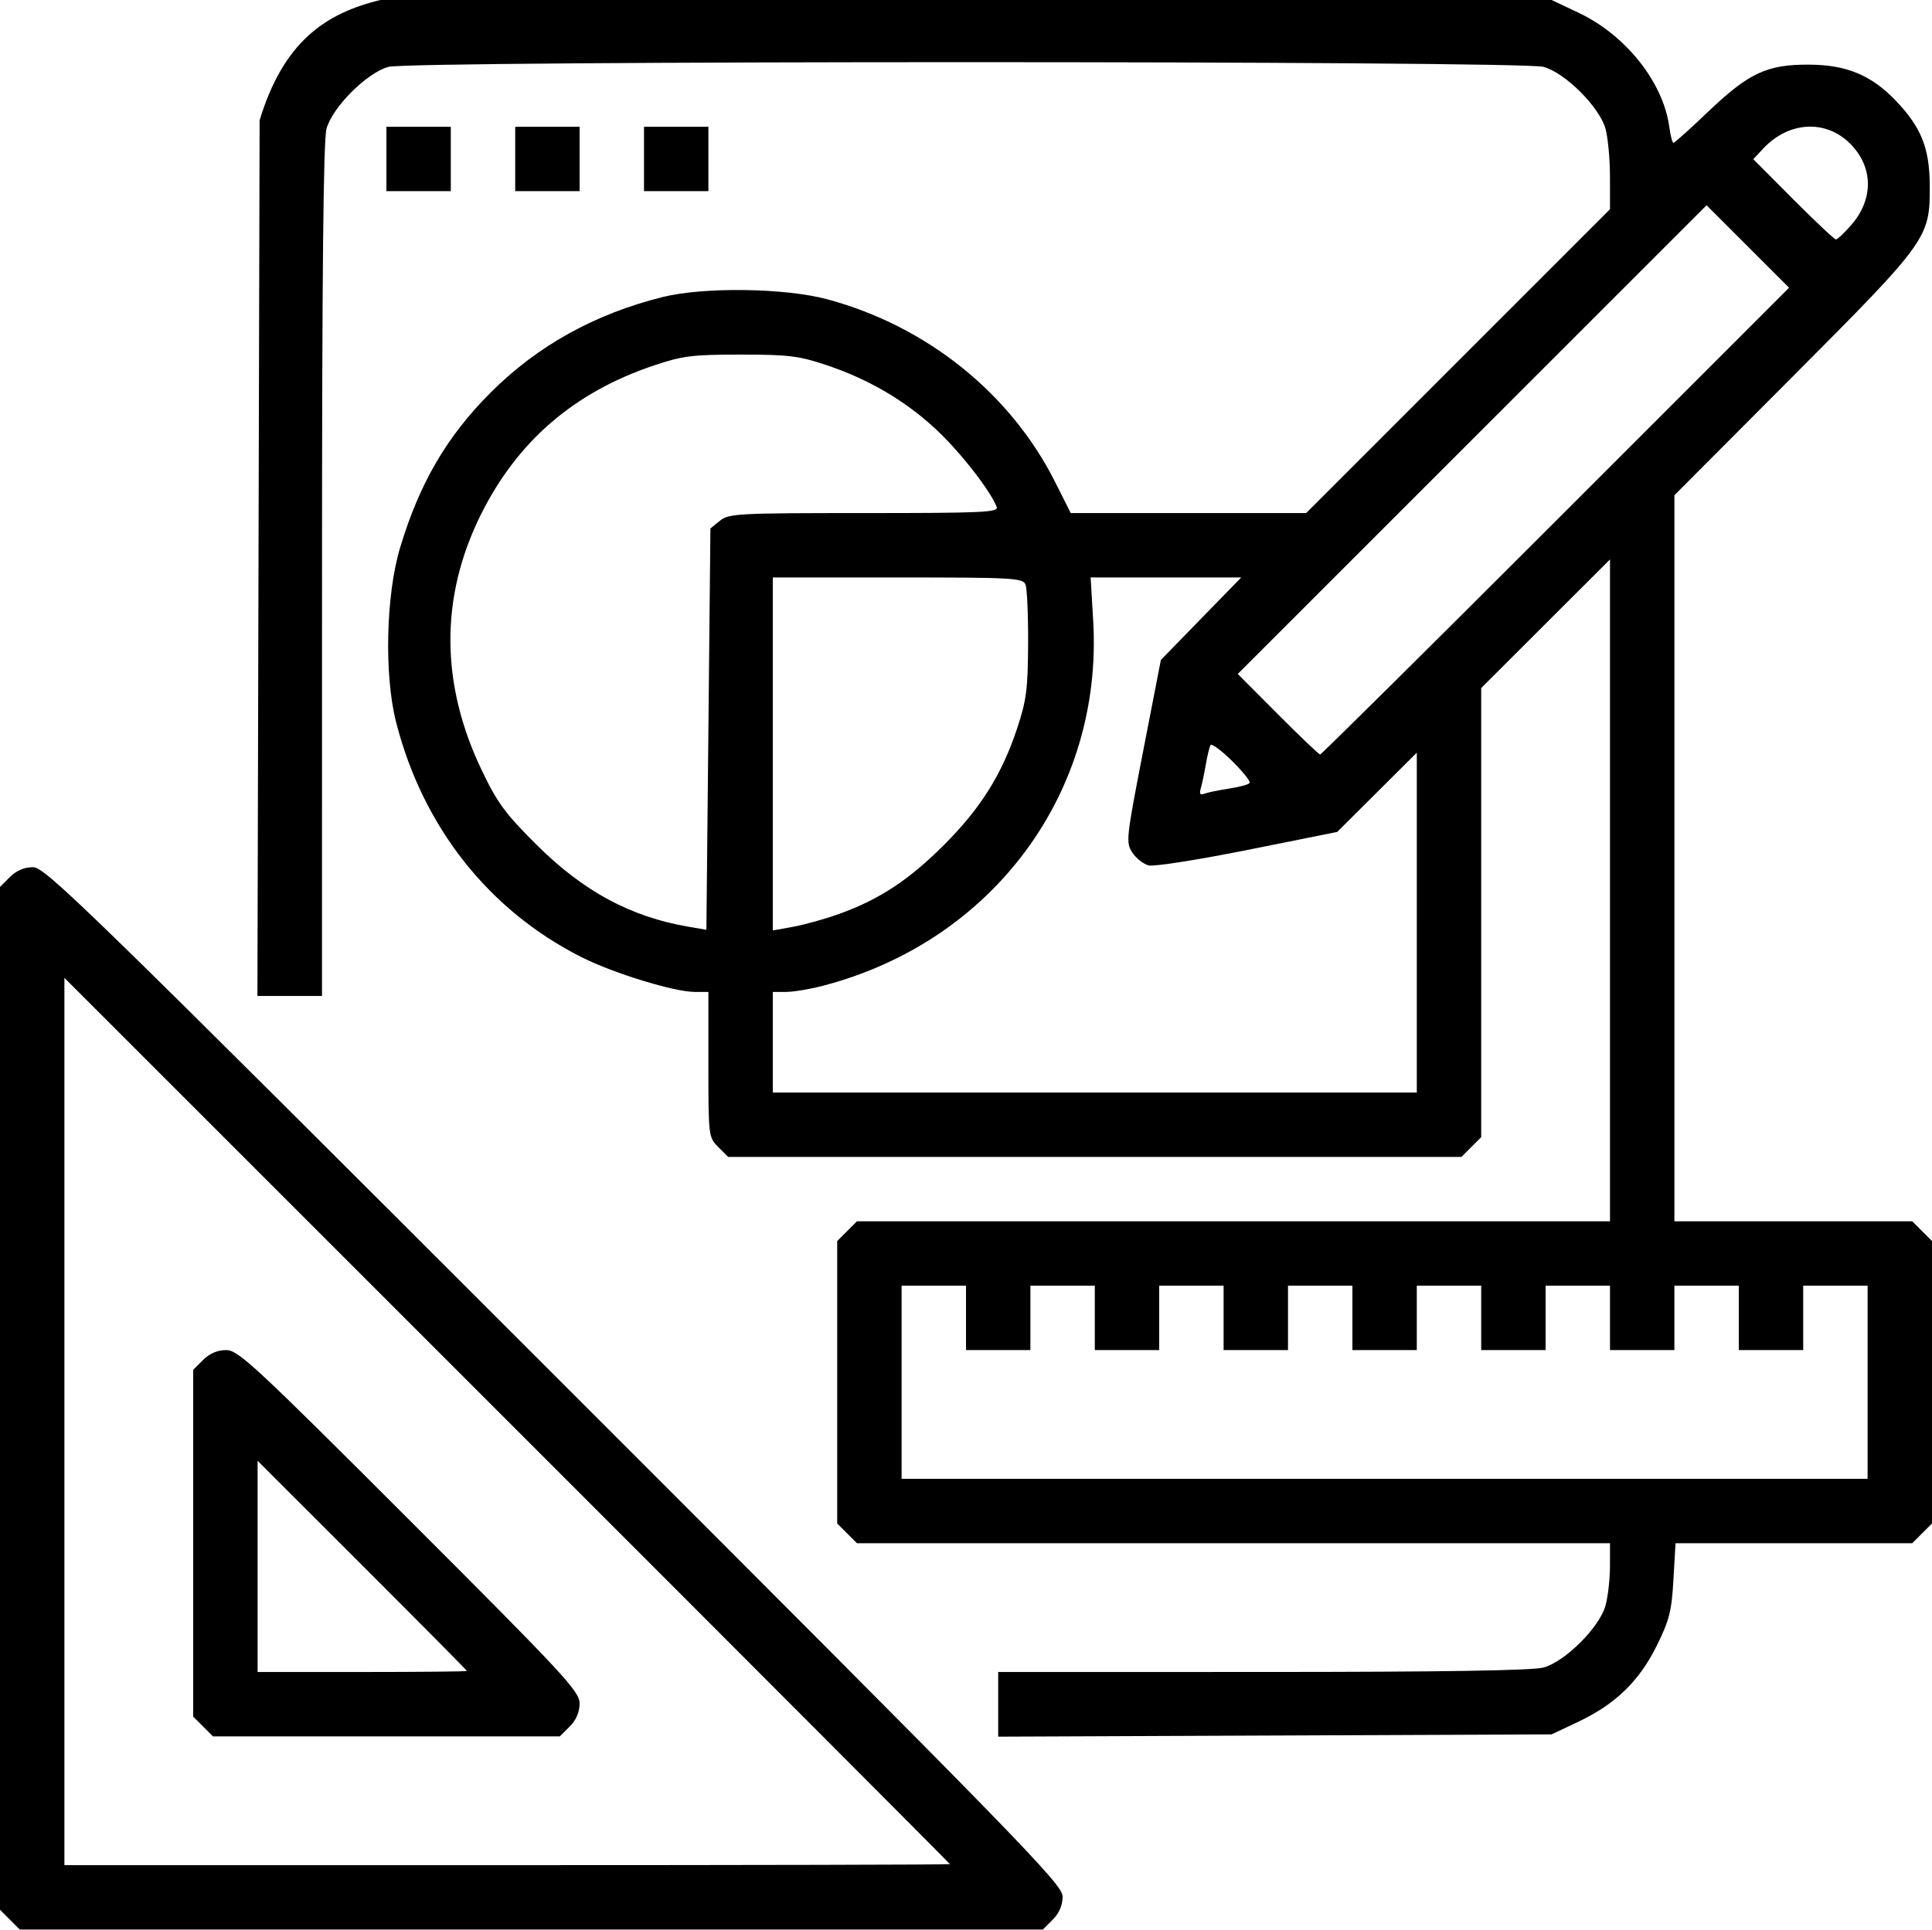
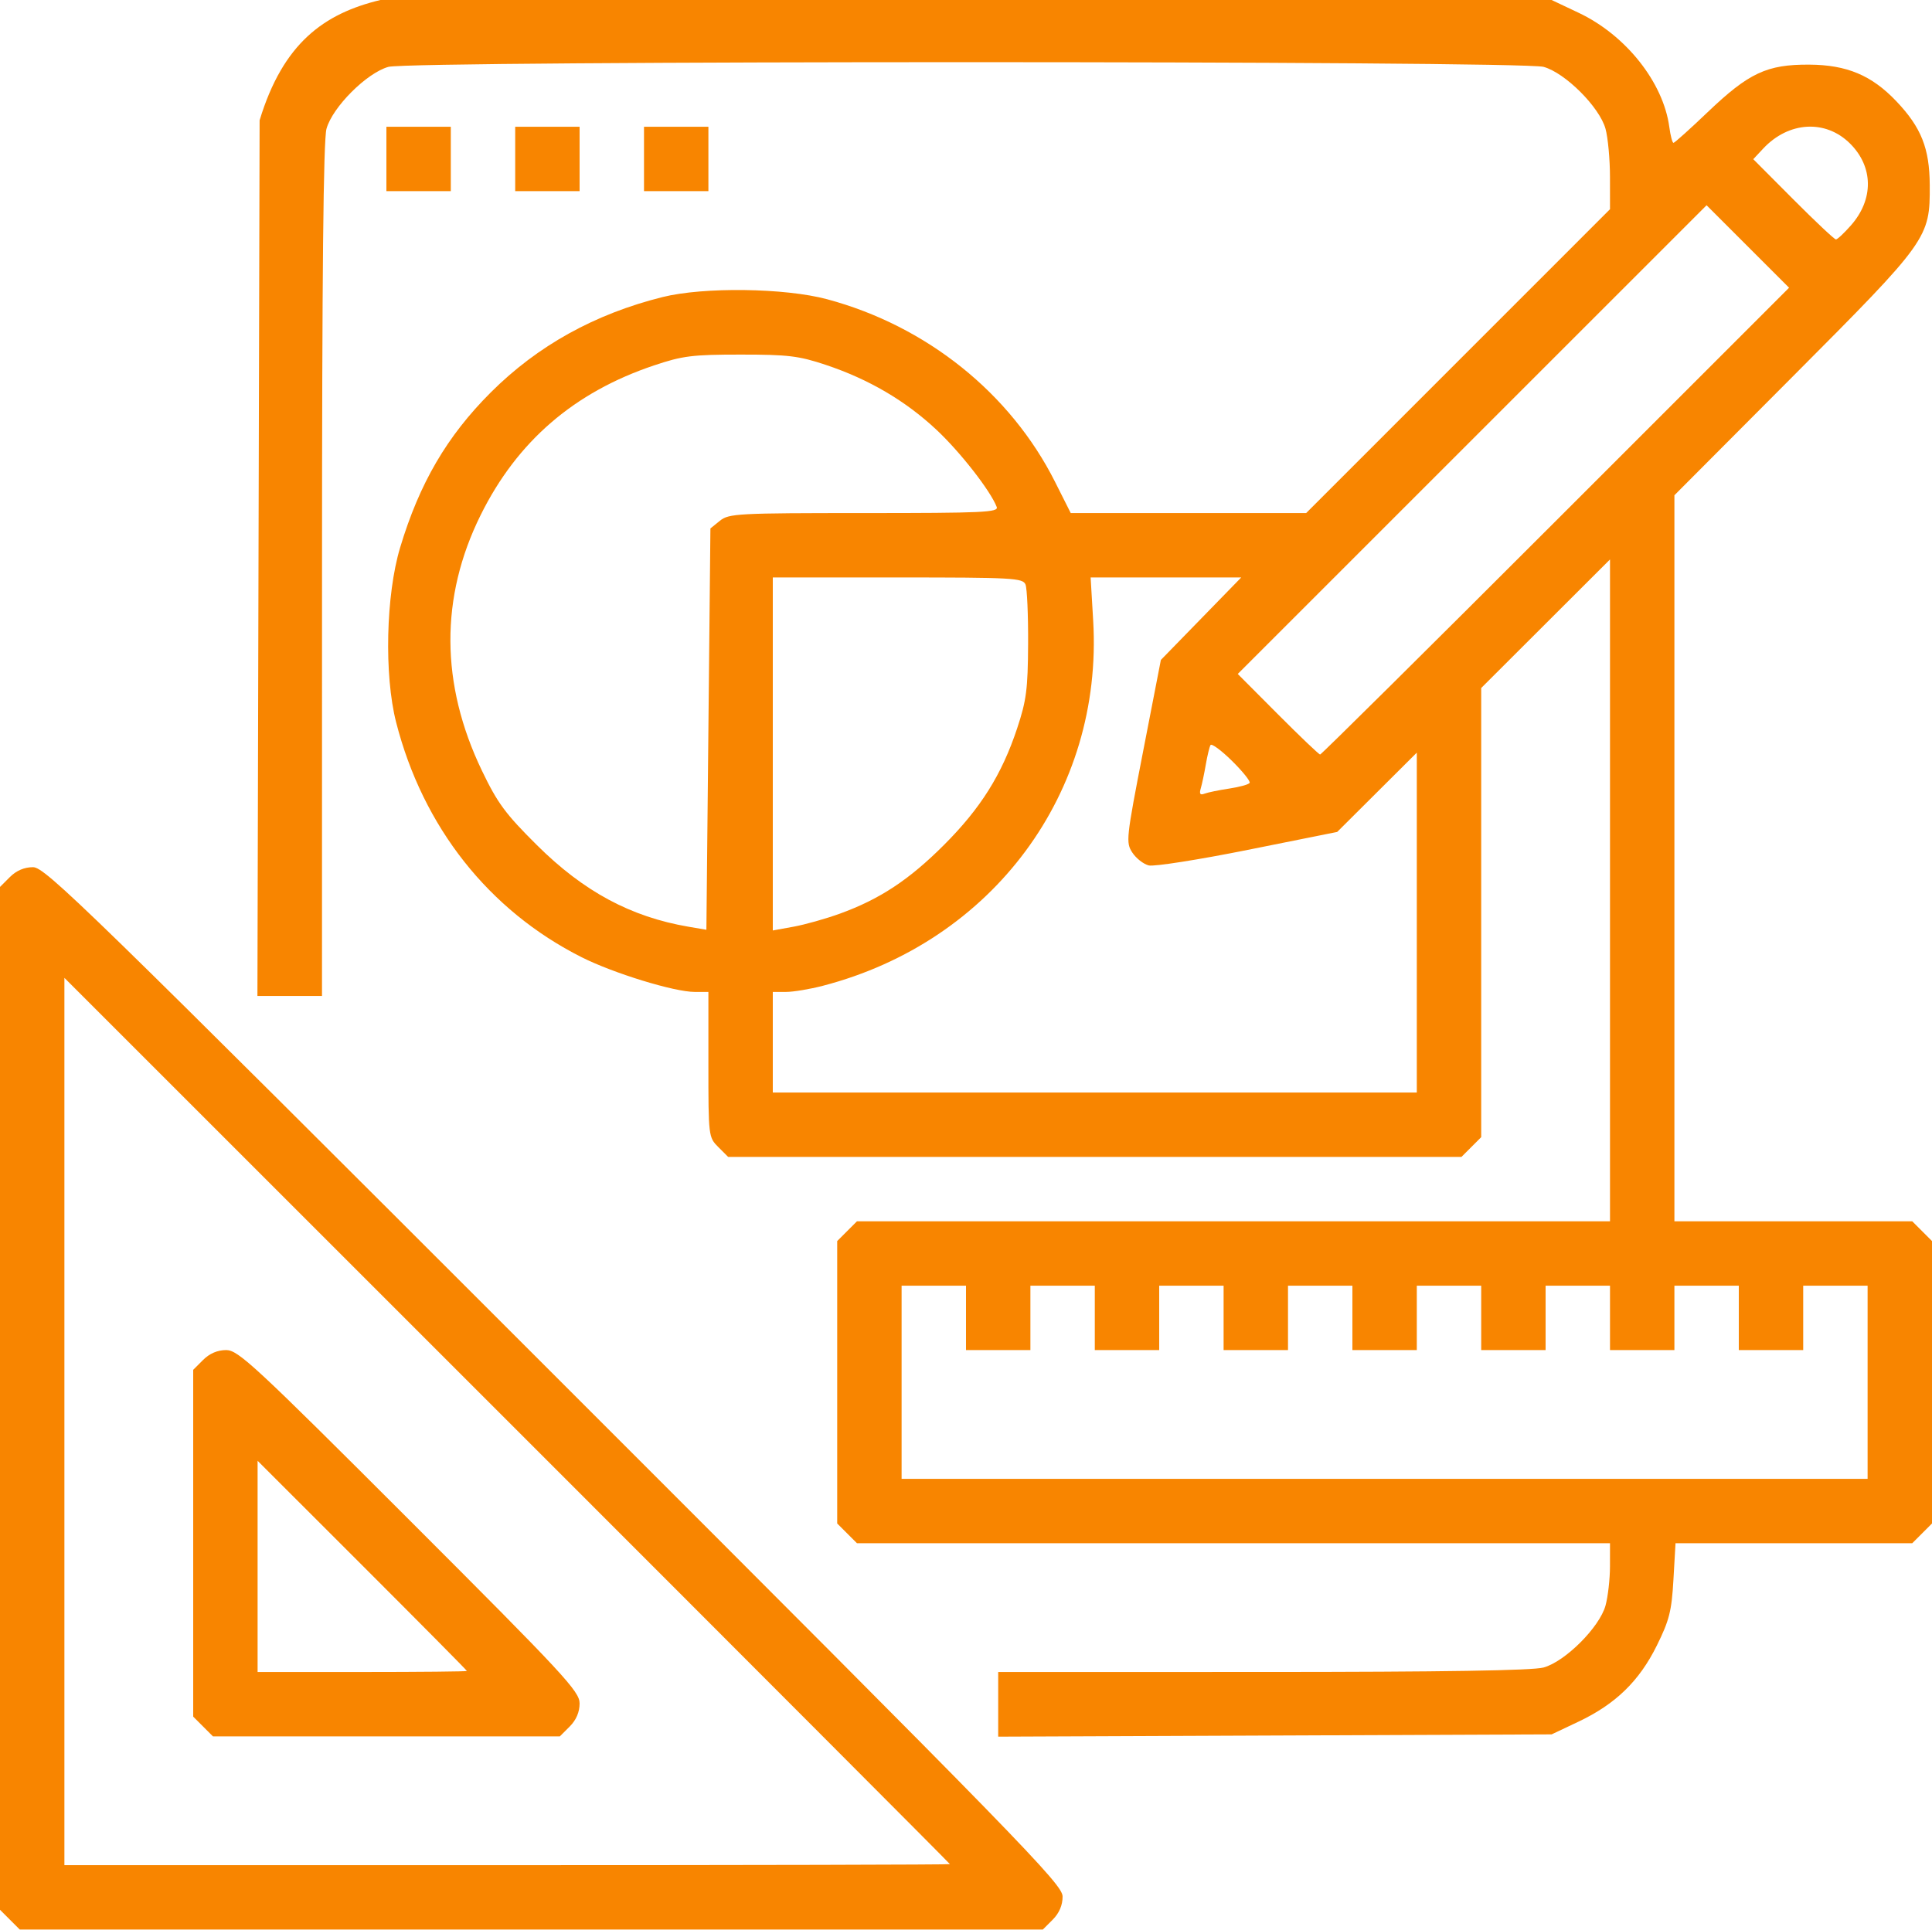
<svg xmlns="http://www.w3.org/2000/svg" version="1.1" id="svg2" width="480" height="479.5" viewBox="0 0 480 479.5">
  <defs id="defs6" />
  <g id="g10" transform="translate(-552.1866,-11.2656)">
-     <path style="fill:#000000" d="m 554.641,488.311 -2.455,-2.455 V 358.766 231.675 l 2.455,-2.455 c 1.612,-1.612 3.585,-2.455 5.746,-2.455 3.037,0 13.024,9.733 129.545,126.254 116.521,116.521 126.254,126.508 126.254,129.545 0,2.161 -0.843,4.134 -2.455,5.746 l -2.455,2.455 H 684.187 557.096 Z M 788.187,474.514 c 0,-0.138 -49.5,-49.75 -110,-110.248 l -110,-109.997 V 364.517 474.766 h 110 c 60.5,0 110,-0.113 110,-0.252 z M 602.641,440.311 600.187,437.857 V 394.766 351.675 l 2.455,-2.455 c 1.609,-1.609 3.585,-2.455 5.737,-2.455 2.991,0 7.029,3.747 45.545,42.263 38.516,38.516 42.263,42.554 42.263,45.545 0,2.152 -0.846,4.128 -2.455,5.737 l -2.455,2.455 h -43.091 -43.091 z m 65.545,-13.803 c 0,-0.141 -11.7,-11.951 -26,-26.243 l -26,-25.986 v 26.243 26.243 h 26 c 14.3,0 26,-0.116 26,-0.257 z m 132,8.29 v -8.033 l 65.75,-0.006 c 44.867,-0.004 67.02,-0.356 69.75,-1.11 5.378,-1.484 13.9,-10.007 15.385,-15.385 0.607,-2.2 1.107,-6.588 1.11,-9.75 l 0.006,-5.75 h -93.545 -93.545 l -2.455,-2.455 -2.455,-2.455 V 354.766 319.675 l 2.455,-2.455 2.455,-2.455 h 93.545 93.545 v -82.238 -82.238 l -16,15.977 -16,15.977 v 55.807 55.807 l -2.455,2.455 -2.455,2.455 h -91.091 -91.091 l -2.455,-2.455 c -2.425,-2.425 -2.455,-2.674 -2.455,-20.5 V 257.766 h -3.388 c -5.083,0 -20.19,-4.637 -28.112,-8.628 -23.059,-11.619 -39.428,-32.357 -46.082,-58.383 -3.001,-11.737 -2.546,-31.636 0.992,-43.41 4.813,-16.015 11.647,-27.708 22.559,-38.597 11.61,-11.586 25.827,-19.472 42.669,-23.667 10.202,-2.541 30.369,-2.271 40.863,0.548 24.698,6.635 45.54,23.339 56.624,45.384 l 3.899,7.754 h 29.244 29.244 l 37.745,-37.755 37.745,-37.755 -0.006,-7.995 c -0.003,-4.397 -0.502,-9.795 -1.109,-11.995 -1.484,-5.378 -10.007,-13.9 -15.385,-15.385 -5.653,-1.56 -281.347,-1.56 -287,0 -5.378,1.484 -13.9,10.007 -15.385,15.385 -0.773,2.801 -1.106,35.702 -1.11,109.75 l -0.006,105.75 h -8.022 -8.022 l 0.272,-108.802 0.272,-108.803 c 5.837,-19.196 15.985,-26.521 30,-29.895 v 0 h 145.5 145.5 l 6.741,3.193 c 11.707,5.546 21.006,17.275 22.495,28.374 0.29,2.163 0.756,3.932 1.035,3.932 0.279,0 4.085,-3.418 8.458,-7.596 10.249,-9.792 14.752,-11.902 25.272,-11.842 9.336,0.053 15.52,2.654 21.644,9.101 6.186,6.513 8.245,11.685 8.296,20.836 0.072,13.171 -0.337,13.742 -33.981,47.509 l -29.458,29.565 v 90.213 90.213 h 29.545 29.545 l 2.455,2.455 2.454,2.455 v 35.091 35.091 l -2.454,2.455 -2.455,2.455 h -29.407 -29.407 l -0.517,9.061 c -0.445,7.801 -1.018,10.075 -4.123,16.359 -4.363,8.827 -10.256,14.557 -19.458,18.916 l -6.68,3.165 -68.75,0.283 -68.75,0.283 z M 1016.187,354.766 v -24 h -8 -8 v 8 8 h -8 -8 v -8 -8 h -8 -8 v 8 8 h -8 -8 v -8 -8 h -8 -8 v 8 8 h -8 -8 v -8 -8 h -8 -8 v 8 8 h -8 -8 v -8 -8 h -8 -8 v 8 8 h -8 -8 v -8 -8 h -8 -8 v 8 8 h -8 -8 v -8 -8 h -8 -8 v 8 8 h -8 -8 v -8 -8 h -8 -8 v 24 24 h 120 120 z M 904.187,240.534 v -42.231 l -9.889,9.852 -9.889,9.852 -22.225,4.459 c -12.224,2.452 -23.293,4.191 -24.598,3.863 -1.305,-0.328 -3.14,-1.765 -4.076,-3.195 -1.636,-2.497 -1.53,-3.487 2.695,-25.234 l 4.397,-22.635 9.983,-10.25 9.983,-10.25 H 841.859 823.151 l 0.634,10.75 c 2.515,42.667 -24.914,79.72 -67.161,90.724 -3.222,0.839 -7.338,1.526 -9.148,1.526 h -3.29 v 12.5 12.5 h 80 80 z M 731.047,140.677 c 2.219,-1.796 4.37,-1.911 35.857,-1.911 29.558,0 33.428,-0.179 32.913,-1.52 -1.541,-4.015 -9.074,-13.665 -14.98,-19.191 -7.713,-7.215 -16.817,-12.553 -27.484,-16.115 -6.715,-2.242 -9.342,-2.56 -21.167,-2.558 -11.989,0.002 -14.396,0.303 -21.5,2.686 -19.867,6.664 -34.014,18.878 -43.087,37.197 -10.115,20.424 -10.013,41.98 0.3,63.468 3.9,8.126 5.837,10.753 13.666,18.532 11.615,11.541 23.321,17.845 37.697,20.3 l 4.425,0.756 0.5,-49.867 0.5,-49.867 z m 29.79,97.642 c 9.927,-3.603 17.192,-8.395 25.853,-17.053 9.132,-9.128 14.387,-17.5 18.203,-29 2.303,-6.94 2.664,-9.722 2.724,-21 0.038,-7.15 -0.254,-13.787 -0.649,-14.75 -0.663,-1.614 -3.137,-1.75 -31.75,-1.75 h -31.031 v 43.863 43.863 l 5.159,-0.938 c 2.837,-0.516 8.009,-1.972 11.492,-3.236 z m 96.734,-31.088 c 2.552,-0.383 4.839,-1.018 5.083,-1.412 0.244,-0.394 -1.734,-2.86 -4.394,-5.481 -2.66,-2.62 -5.056,-4.383 -5.324,-3.918 -0.268,0.465 -0.795,2.646 -1.172,4.846 -0.377,2.2 -0.938,4.856 -1.247,5.901 -0.412,1.395 -0.166,1.749 0.925,1.33 0.818,-0.314 3.576,-0.884 6.128,-1.267 z m 81.114,-66.464 57.992,-57.999 -10.248,-10.248 -10.248,-10.248 -58.238,58.238 -58.238,58.238 9.971,10.009 c 5.484,5.505 10.206,10.009 10.493,10.009 0.287,0 26.618,-26.099 58.514,-57.999 z m 73.383,-73.52 c 5.662,-6.448 5.577,-14.489 -0.212,-20.279 -6.077,-6.077 -15.283,-5.553 -21.621,1.232 l -2.452,2.624 9.933,9.971 c 5.463,5.484 10.232,9.971 10.598,9.971 0.366,0 2.055,-1.583 3.754,-3.518 z M 648.187,50.766 v -8 h 8 8 v 8 8 h -8 -8 z m 32,0 v -8 h 8 8 v 8 8 h -8 -8 z m 32,0 v -8 h 8 8 v 8 8 h -8 -8 z" id="path837" />
+     <path style="fill:#f88500" d="m 554.641,488.311 -2.455,-2.455 V 358.766 231.675 l 2.455,-2.455 c 1.612,-1.612 3.585,-2.455 5.746,-2.455 3.037,0 13.024,9.733 129.545,126.254 116.521,116.521 126.254,126.508 126.254,129.545 0,2.161 -0.843,4.134 -2.455,5.746 l -2.455,2.455 H 684.187 557.096 Z M 788.187,474.514 c 0,-0.138 -49.5,-49.75 -110,-110.248 l -110,-109.997 V 364.517 474.766 h 110 c 60.5,0 110,-0.113 110,-0.252 z M 602.641,440.311 600.187,437.857 V 394.766 351.675 l 2.455,-2.455 c 1.609,-1.609 3.585,-2.455 5.737,-2.455 2.991,0 7.029,3.747 45.545,42.263 38.516,38.516 42.263,42.554 42.263,45.545 0,2.152 -0.846,4.128 -2.455,5.737 l -2.455,2.455 h -43.091 -43.091 z m 65.545,-13.803 c 0,-0.141 -11.7,-11.951 -26,-26.243 l -26,-25.986 v 26.243 26.243 h 26 c 14.3,0 26,-0.116 26,-0.257 z m 132,8.29 v -8.033 l 65.75,-0.006 c 44.867,-0.004 67.02,-0.356 69.75,-1.11 5.378,-1.484 13.9,-10.007 15.385,-15.385 0.607,-2.2 1.107,-6.588 1.11,-9.75 l 0.006,-5.75 h -93.545 -93.545 l -2.455,-2.455 -2.455,-2.455 V 354.766 319.675 l 2.455,-2.455 2.455,-2.455 h 93.545 93.545 v -82.238 -82.238 l -16,15.977 -16,15.977 v 55.807 55.807 l -2.455,2.455 -2.455,2.455 h -91.091 -91.091 l -2.455,-2.455 c -2.425,-2.425 -2.455,-2.674 -2.455,-20.5 V 257.766 h -3.388 c -5.083,0 -20.19,-4.637 -28.112,-8.628 -23.059,-11.619 -39.428,-32.357 -46.082,-58.383 -3.001,-11.737 -2.546,-31.636 0.992,-43.41 4.813,-16.015 11.647,-27.708 22.559,-38.597 11.61,-11.586 25.827,-19.472 42.669,-23.667 10.202,-2.541 30.369,-2.271 40.863,0.548 24.698,6.635 45.54,23.339 56.624,45.384 l 3.899,7.754 h 29.244 29.244 l 37.745,-37.755 37.745,-37.755 -0.006,-7.995 c -0.003,-4.397 -0.502,-9.795 -1.109,-11.995 -1.484,-5.378 -10.007,-13.9 -15.385,-15.385 -5.653,-1.56 -281.347,-1.56 -287,0 -5.378,1.484 -13.9,10.007 -15.385,15.385 -0.773,2.801 -1.106,35.702 -1.11,109.75 l -0.006,105.75 h -8.022 -8.022 l 0.272,-108.802 0.272,-108.803 c 5.837,-19.196 15.985,-26.521 30,-29.895 v 0 h 145.5 145.5 l 6.741,3.193 c 11.707,5.546 21.006,17.275 22.495,28.374 0.29,2.163 0.756,3.932 1.035,3.932 0.279,0 4.085,-3.418 8.458,-7.596 10.249,-9.792 14.752,-11.902 25.272,-11.842 9.336,0.053 15.52,2.654 21.644,9.101 6.186,6.513 8.245,11.685 8.296,20.836 0.072,13.171 -0.337,13.742 -33.981,47.509 l -29.458,29.565 v 90.213 90.213 h 29.545 29.545 l 2.455,2.455 2.454,2.455 v 35.091 35.091 l -2.454,2.455 -2.455,2.455 h -29.407 -29.407 l -0.517,9.061 c -0.445,7.801 -1.018,10.075 -4.123,16.359 -4.363,8.827 -10.256,14.557 -19.458,18.916 l -6.68,3.165 -68.75,0.283 -68.75,0.283 z M 1016.187,354.766 v -24 h -8 -8 v 8 8 h -8 -8 v -8 -8 h -8 -8 v 8 8 h -8 -8 v -8 -8 h -8 -8 v 8 8 h -8 -8 v -8 -8 h -8 -8 v 8 8 h -8 -8 v -8 -8 h -8 -8 v 8 8 h -8 -8 v -8 -8 h -8 -8 v 8 8 h -8 -8 v -8 -8 h -8 -8 v 8 8 h -8 -8 v -8 -8 h -8 -8 v 24 24 h 120 120 z M 904.187,240.534 v -42.231 l -9.889,9.852 -9.889,9.852 -22.225,4.459 c -12.224,2.452 -23.293,4.191 -24.598,3.863 -1.305,-0.328 -3.14,-1.765 -4.076,-3.195 -1.636,-2.497 -1.53,-3.487 2.695,-25.234 l 4.397,-22.635 9.983,-10.25 9.983,-10.25 H 841.859 823.151 l 0.634,10.75 c 2.515,42.667 -24.914,79.72 -67.161,90.724 -3.222,0.839 -7.338,1.526 -9.148,1.526 h -3.29 v 12.5 12.5 h 80 80 z M 731.047,140.677 c 2.219,-1.796 4.37,-1.911 35.857,-1.911 29.558,0 33.428,-0.179 32.913,-1.52 -1.541,-4.015 -9.074,-13.665 -14.98,-19.191 -7.713,-7.215 -16.817,-12.553 -27.484,-16.115 -6.715,-2.242 -9.342,-2.56 -21.167,-2.558 -11.989,0.002 -14.396,0.303 -21.5,2.686 -19.867,6.664 -34.014,18.878 -43.087,37.197 -10.115,20.424 -10.013,41.98 0.3,63.468 3.9,8.126 5.837,10.753 13.666,18.532 11.615,11.541 23.321,17.845 37.697,20.3 l 4.425,0.756 0.5,-49.867 0.5,-49.867 z m 29.79,97.642 c 9.927,-3.603 17.192,-8.395 25.853,-17.053 9.132,-9.128 14.387,-17.5 18.203,-29 2.303,-6.94 2.664,-9.722 2.724,-21 0.038,-7.15 -0.254,-13.787 -0.649,-14.75 -0.663,-1.614 -3.137,-1.75 -31.75,-1.75 h -31.031 v 43.863 43.863 l 5.159,-0.938 c 2.837,-0.516 8.009,-1.972 11.492,-3.236 z m 96.734,-31.088 c 2.552,-0.383 4.839,-1.018 5.083,-1.412 0.244,-0.394 -1.734,-2.86 -4.394,-5.481 -2.66,-2.62 -5.056,-4.383 -5.324,-3.918 -0.268,0.465 -0.795,2.646 -1.172,4.846 -0.377,2.2 -0.938,4.856 -1.247,5.901 -0.412,1.395 -0.166,1.749 0.925,1.33 0.818,-0.314 3.576,-0.884 6.128,-1.267 z m 81.114,-66.464 57.992,-57.999 -10.248,-10.248 -10.248,-10.248 -58.238,58.238 -58.238,58.238 9.971,10.009 c 5.484,5.505 10.206,10.009 10.493,10.009 0.287,0 26.618,-26.099 58.514,-57.999 z m 73.383,-73.52 c 5.662,-6.448 5.577,-14.489 -0.212,-20.279 -6.077,-6.077 -15.283,-5.553 -21.621,1.232 l -2.452,2.624 9.933,9.971 c 5.463,5.484 10.232,9.971 10.598,9.971 0.366,0 2.055,-1.583 3.754,-3.518 z M 648.187,50.766 v -8 h 8 8 v 8 8 h -8 -8 z m 32,0 v -8 h 8 8 v 8 8 h -8 -8 z m 32,0 v -8 h 8 8 v 8 8 h -8 -8 z" id="path837" />
  </g>
</svg>
